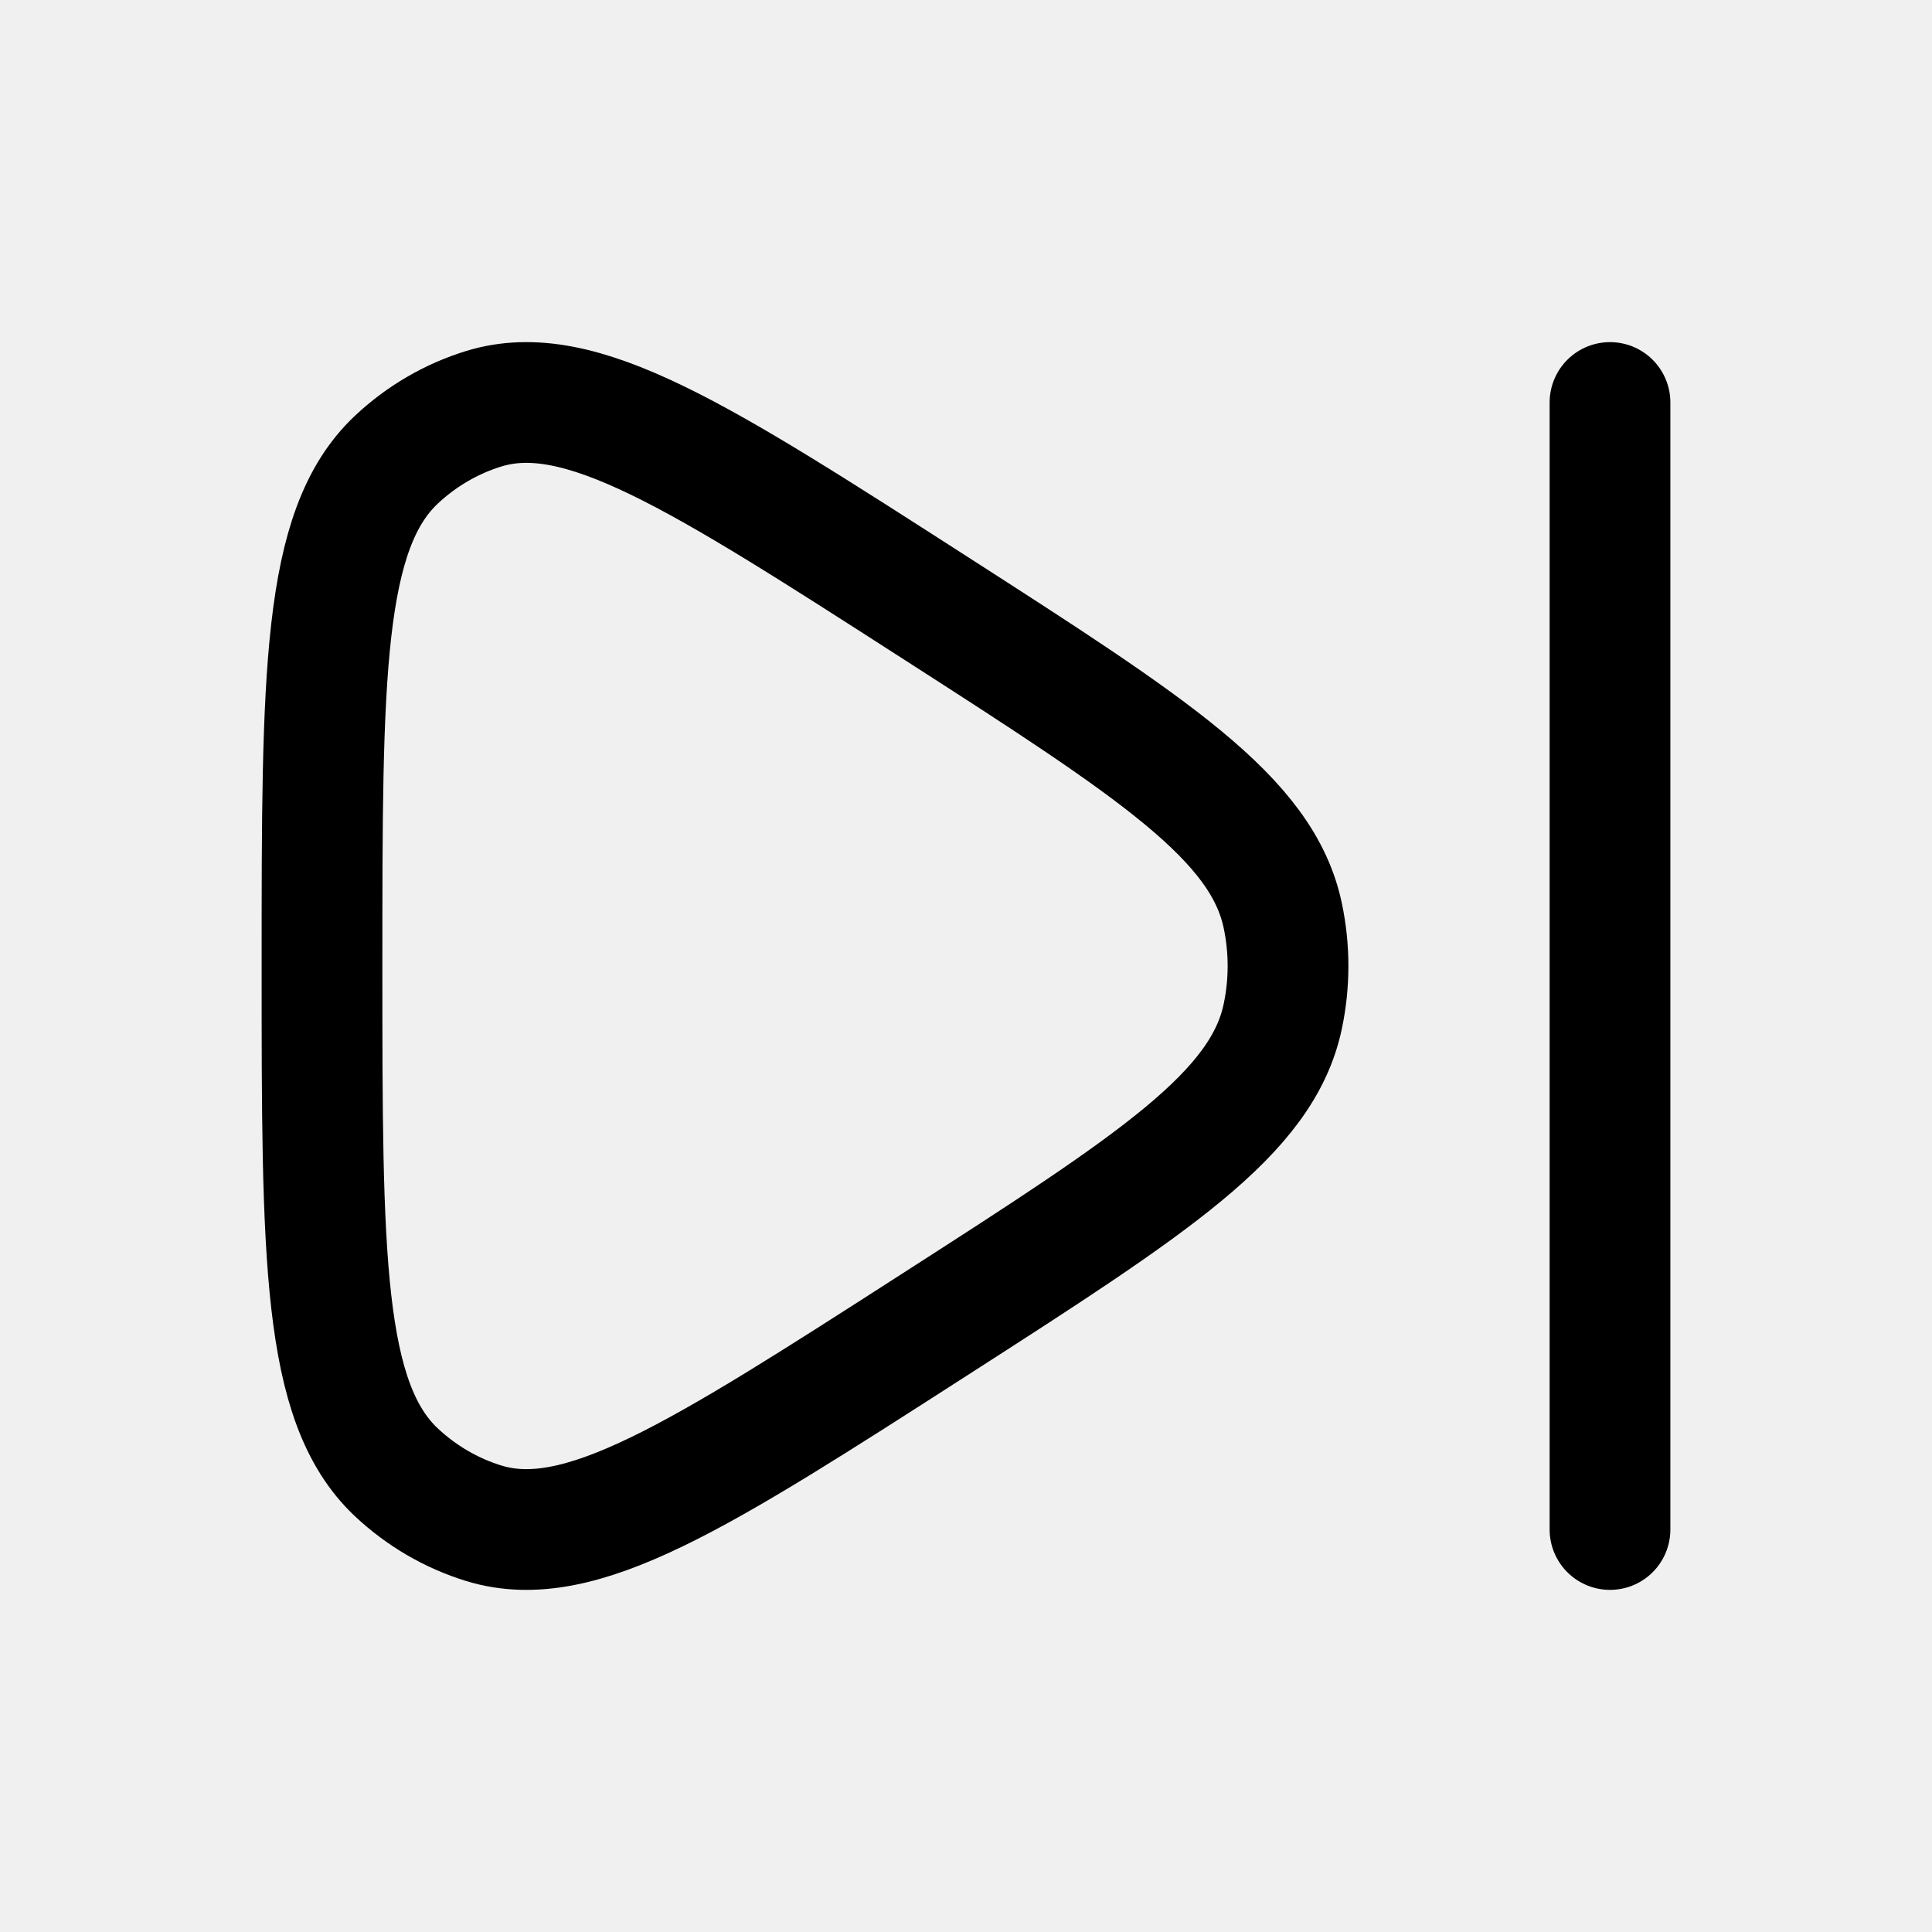
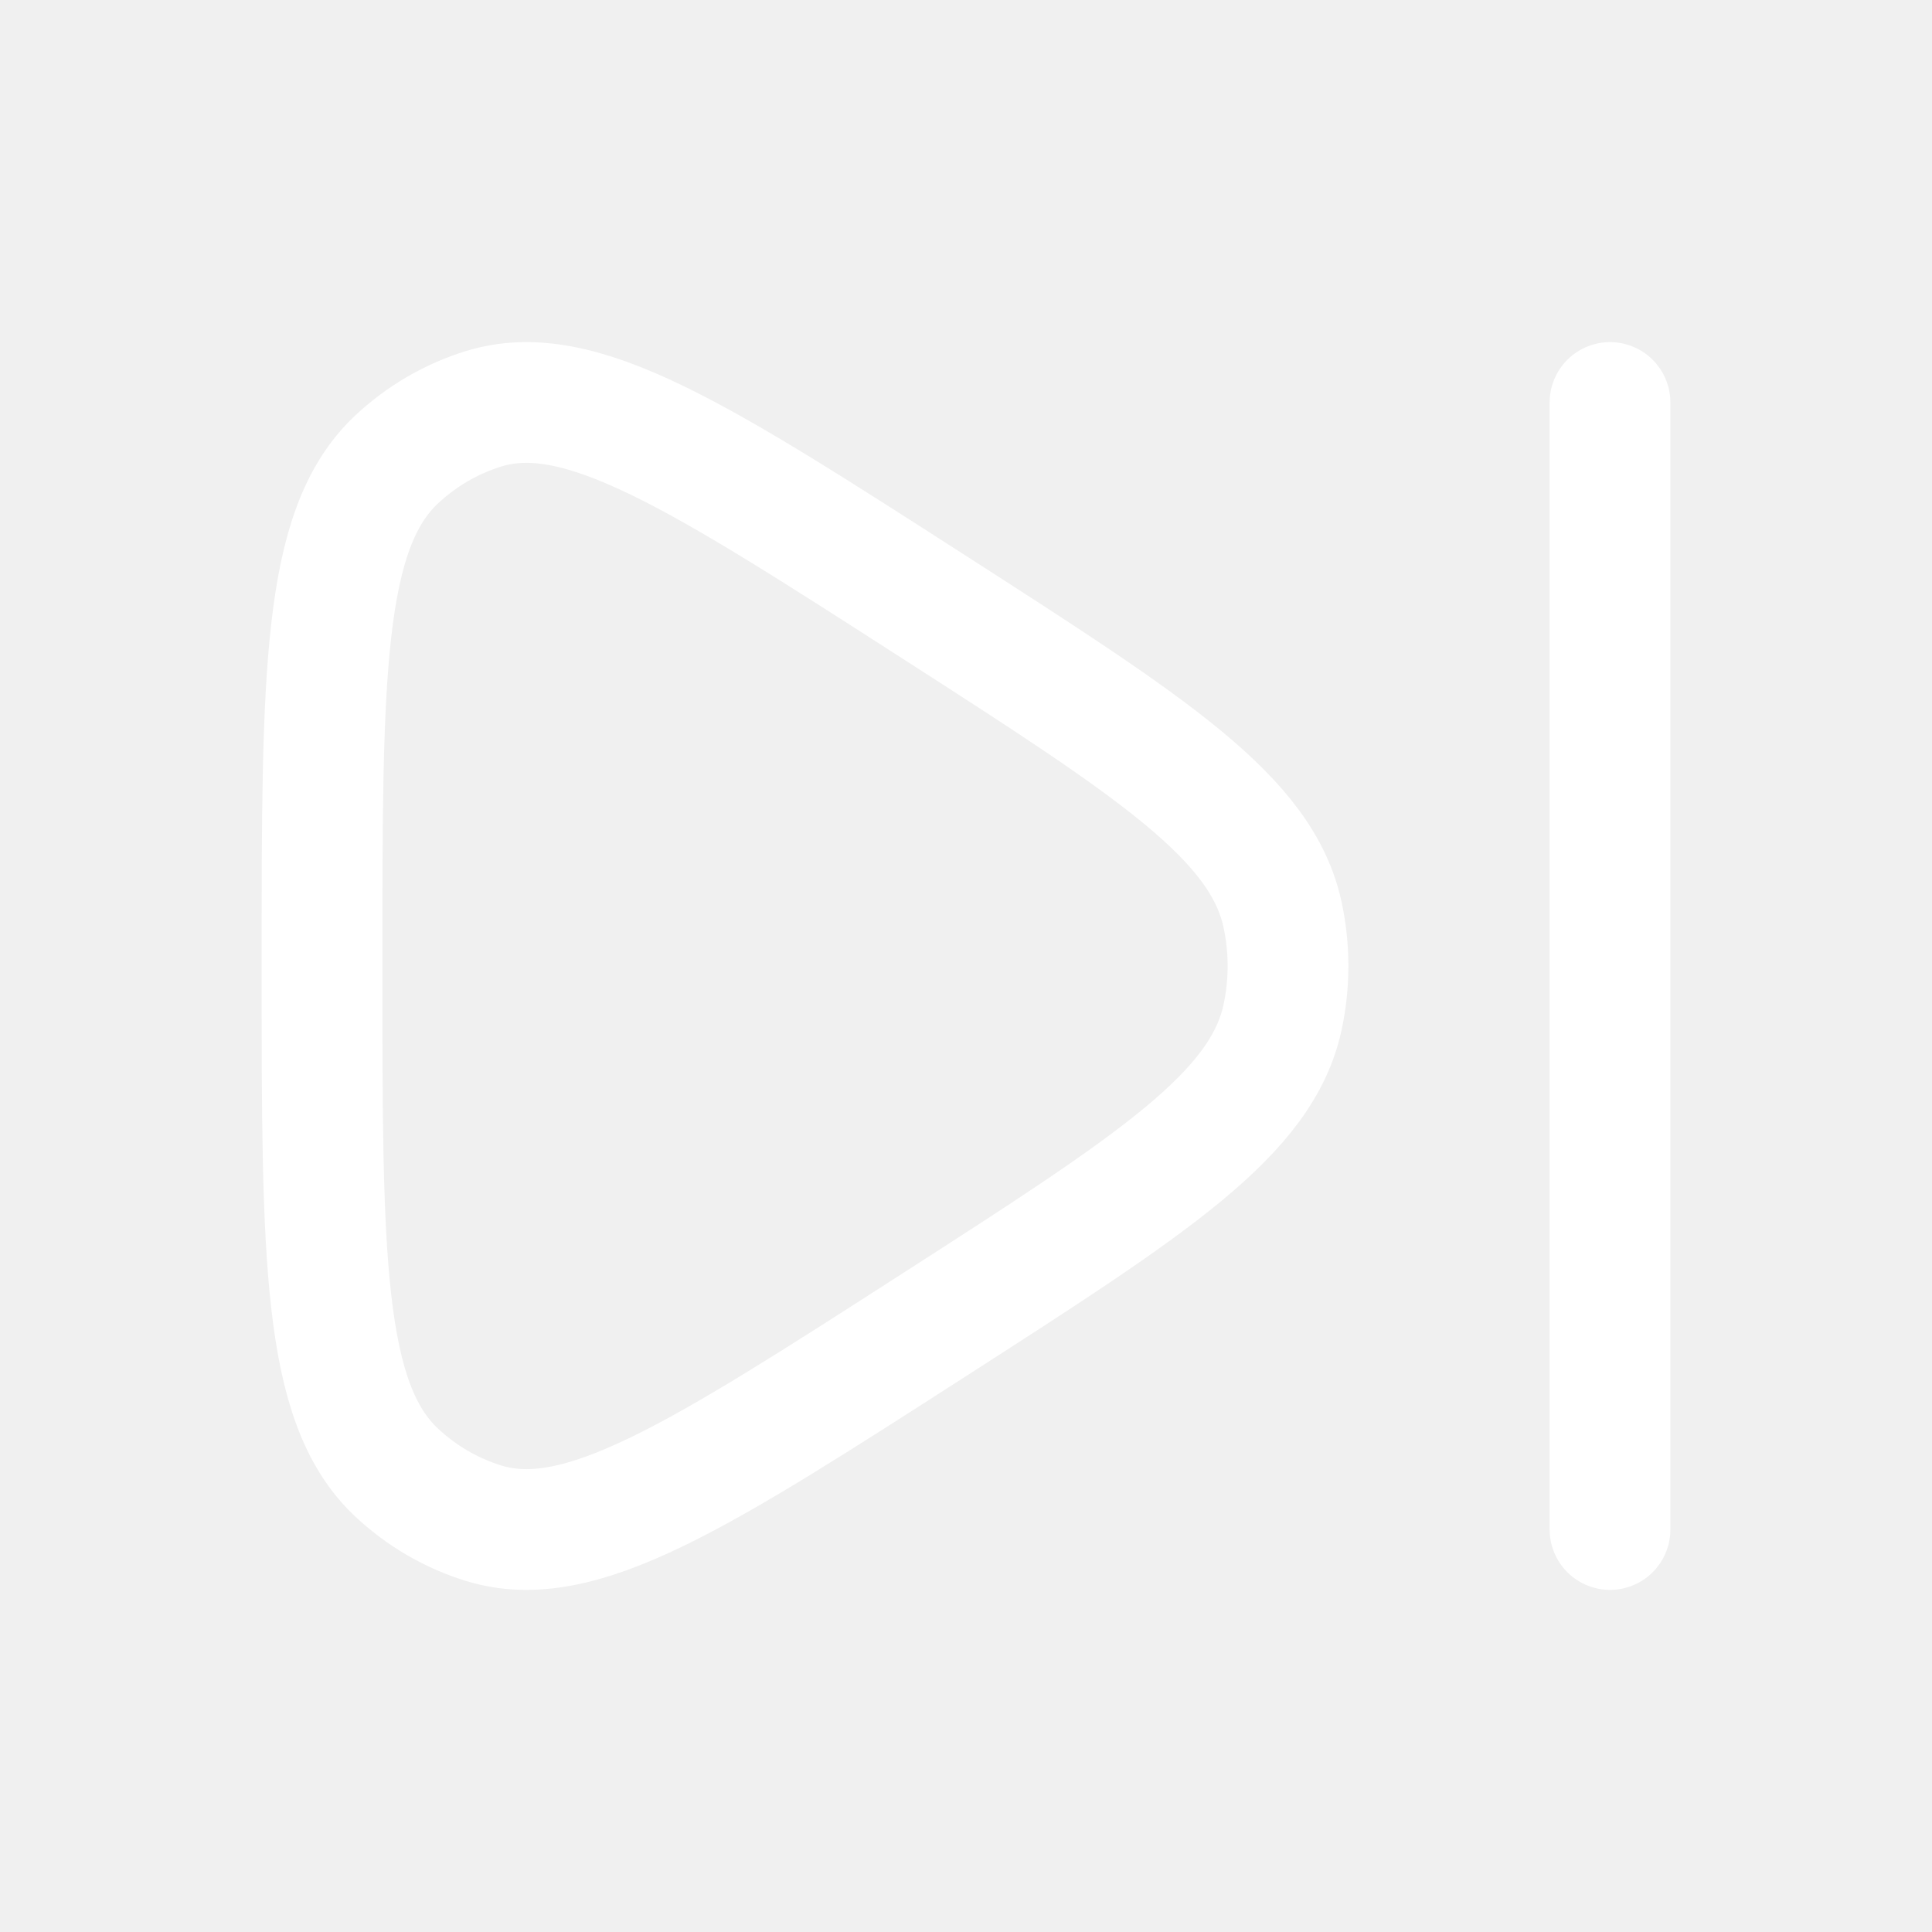
<svg xmlns="http://www.w3.org/2000/svg" width="24" height="24" viewBox="0 0 24 24" fill="none" class="injected-svg" data-src="https://hugeicons.storage.googleapis.com/icons/next-stroke-rounded.svg?type=svg" role="img" color="#000000">
-   <path d="M15.935 12.626C15.681 13.837 14.327 14.708 11.62 16.448C8.675 18.341 7.203 19.288 6.011 18.923C5.607 18.799 5.235 18.582 4.922 18.288C4 17.418 4 15.612 4 12C4 8.388 4 6.582 4.922 5.712C5.235 5.418 5.607 5.201 6.011 5.077C7.203 4.712 8.675 5.659 11.62 7.552C14.327 9.292 15.681 10.163 15.935 11.374C16.022 11.787 16.022 12.213 15.935 12.626Z" stroke="#000000" stroke-width="1.5" stroke-linejoin="round" />
-   <path d="M20 5V19" stroke="#000000" stroke-width="1.5" stroke-linecap="round" />
+   <path d="M15.935 12.626C15.681 13.837 14.327 14.708 11.62 16.448C8.675 18.341 7.203 19.288 6.011 18.923C5.607 18.799 5.235 18.582 4.922 18.288C4 17.418 4 15.612 4 12C4 8.388 4 6.582 4.922 5.712C5.235 5.418 5.607 5.201 6.011 5.077C7.203 4.712 8.675 5.659 11.62 7.552C14.327 9.292 15.681 10.163 15.935 11.374C16.022 11.787 16.022 12.213 15.935 12.626Z" stroke="#ffffff" stroke-width="1.5" stroke-linejoin="round" />
+   <path d="M20 5V19" stroke="#ffffff" stroke-width="1.5" stroke-linecap="round" />
</svg>
